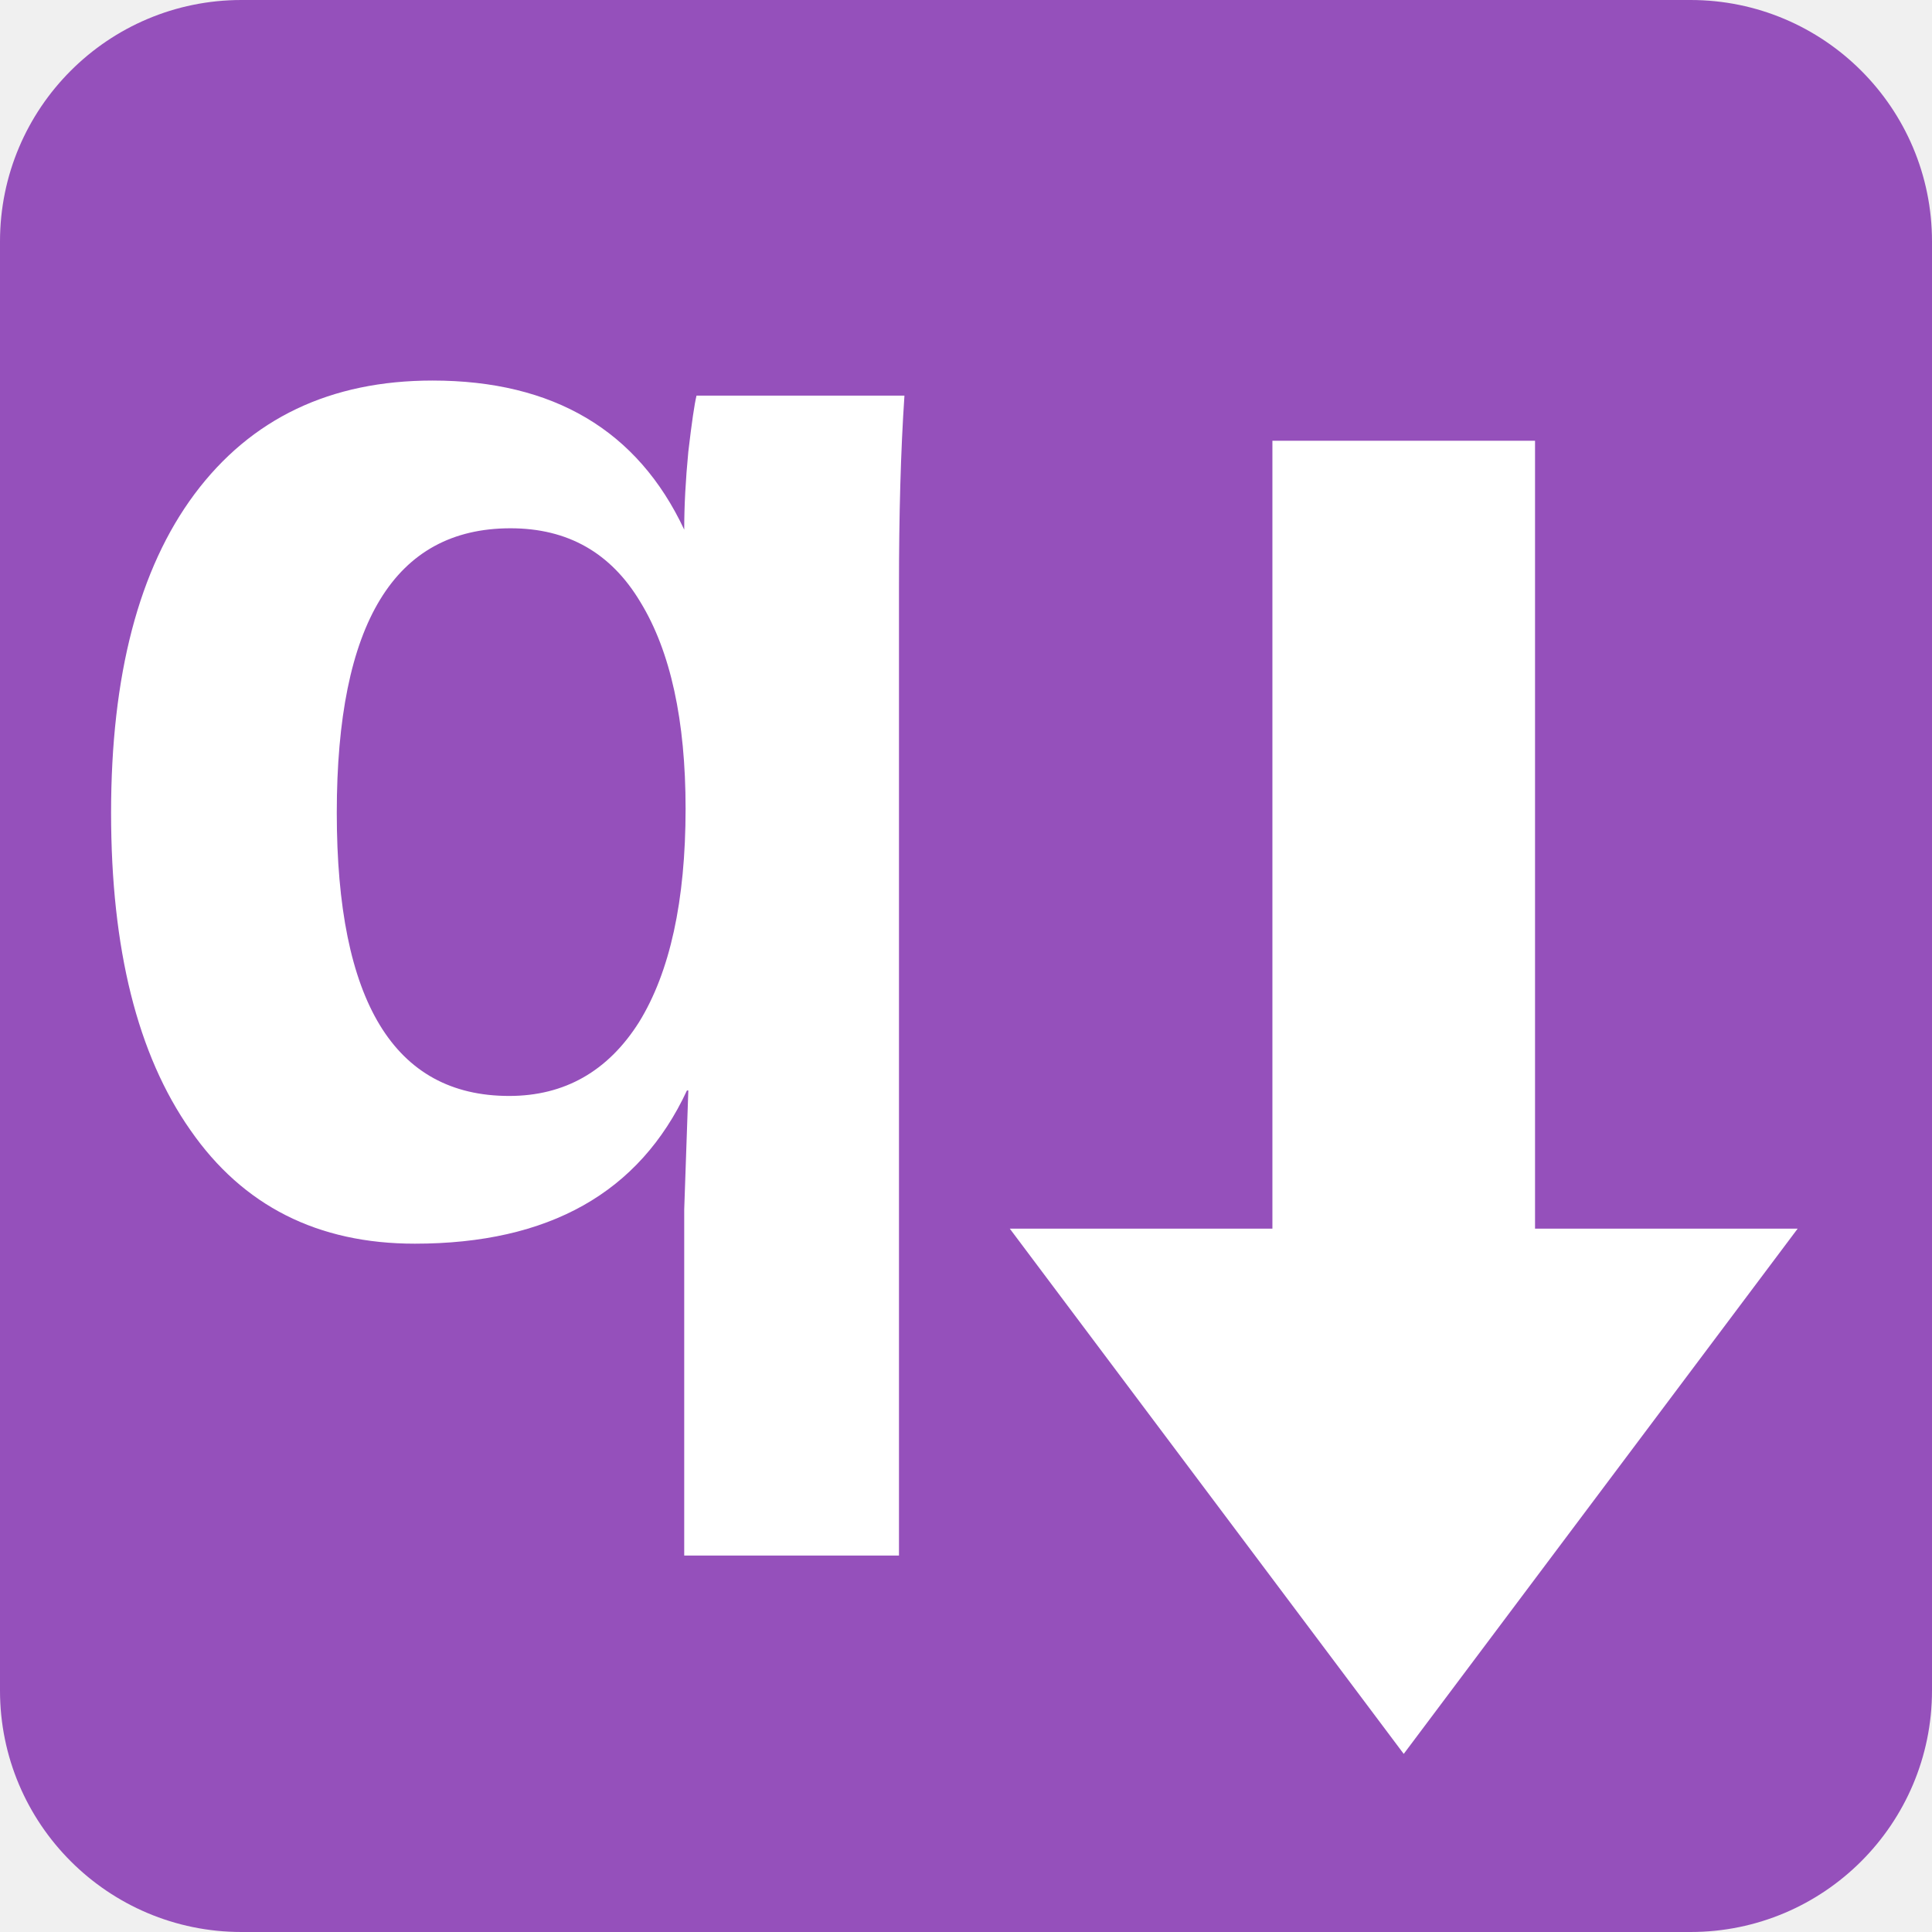
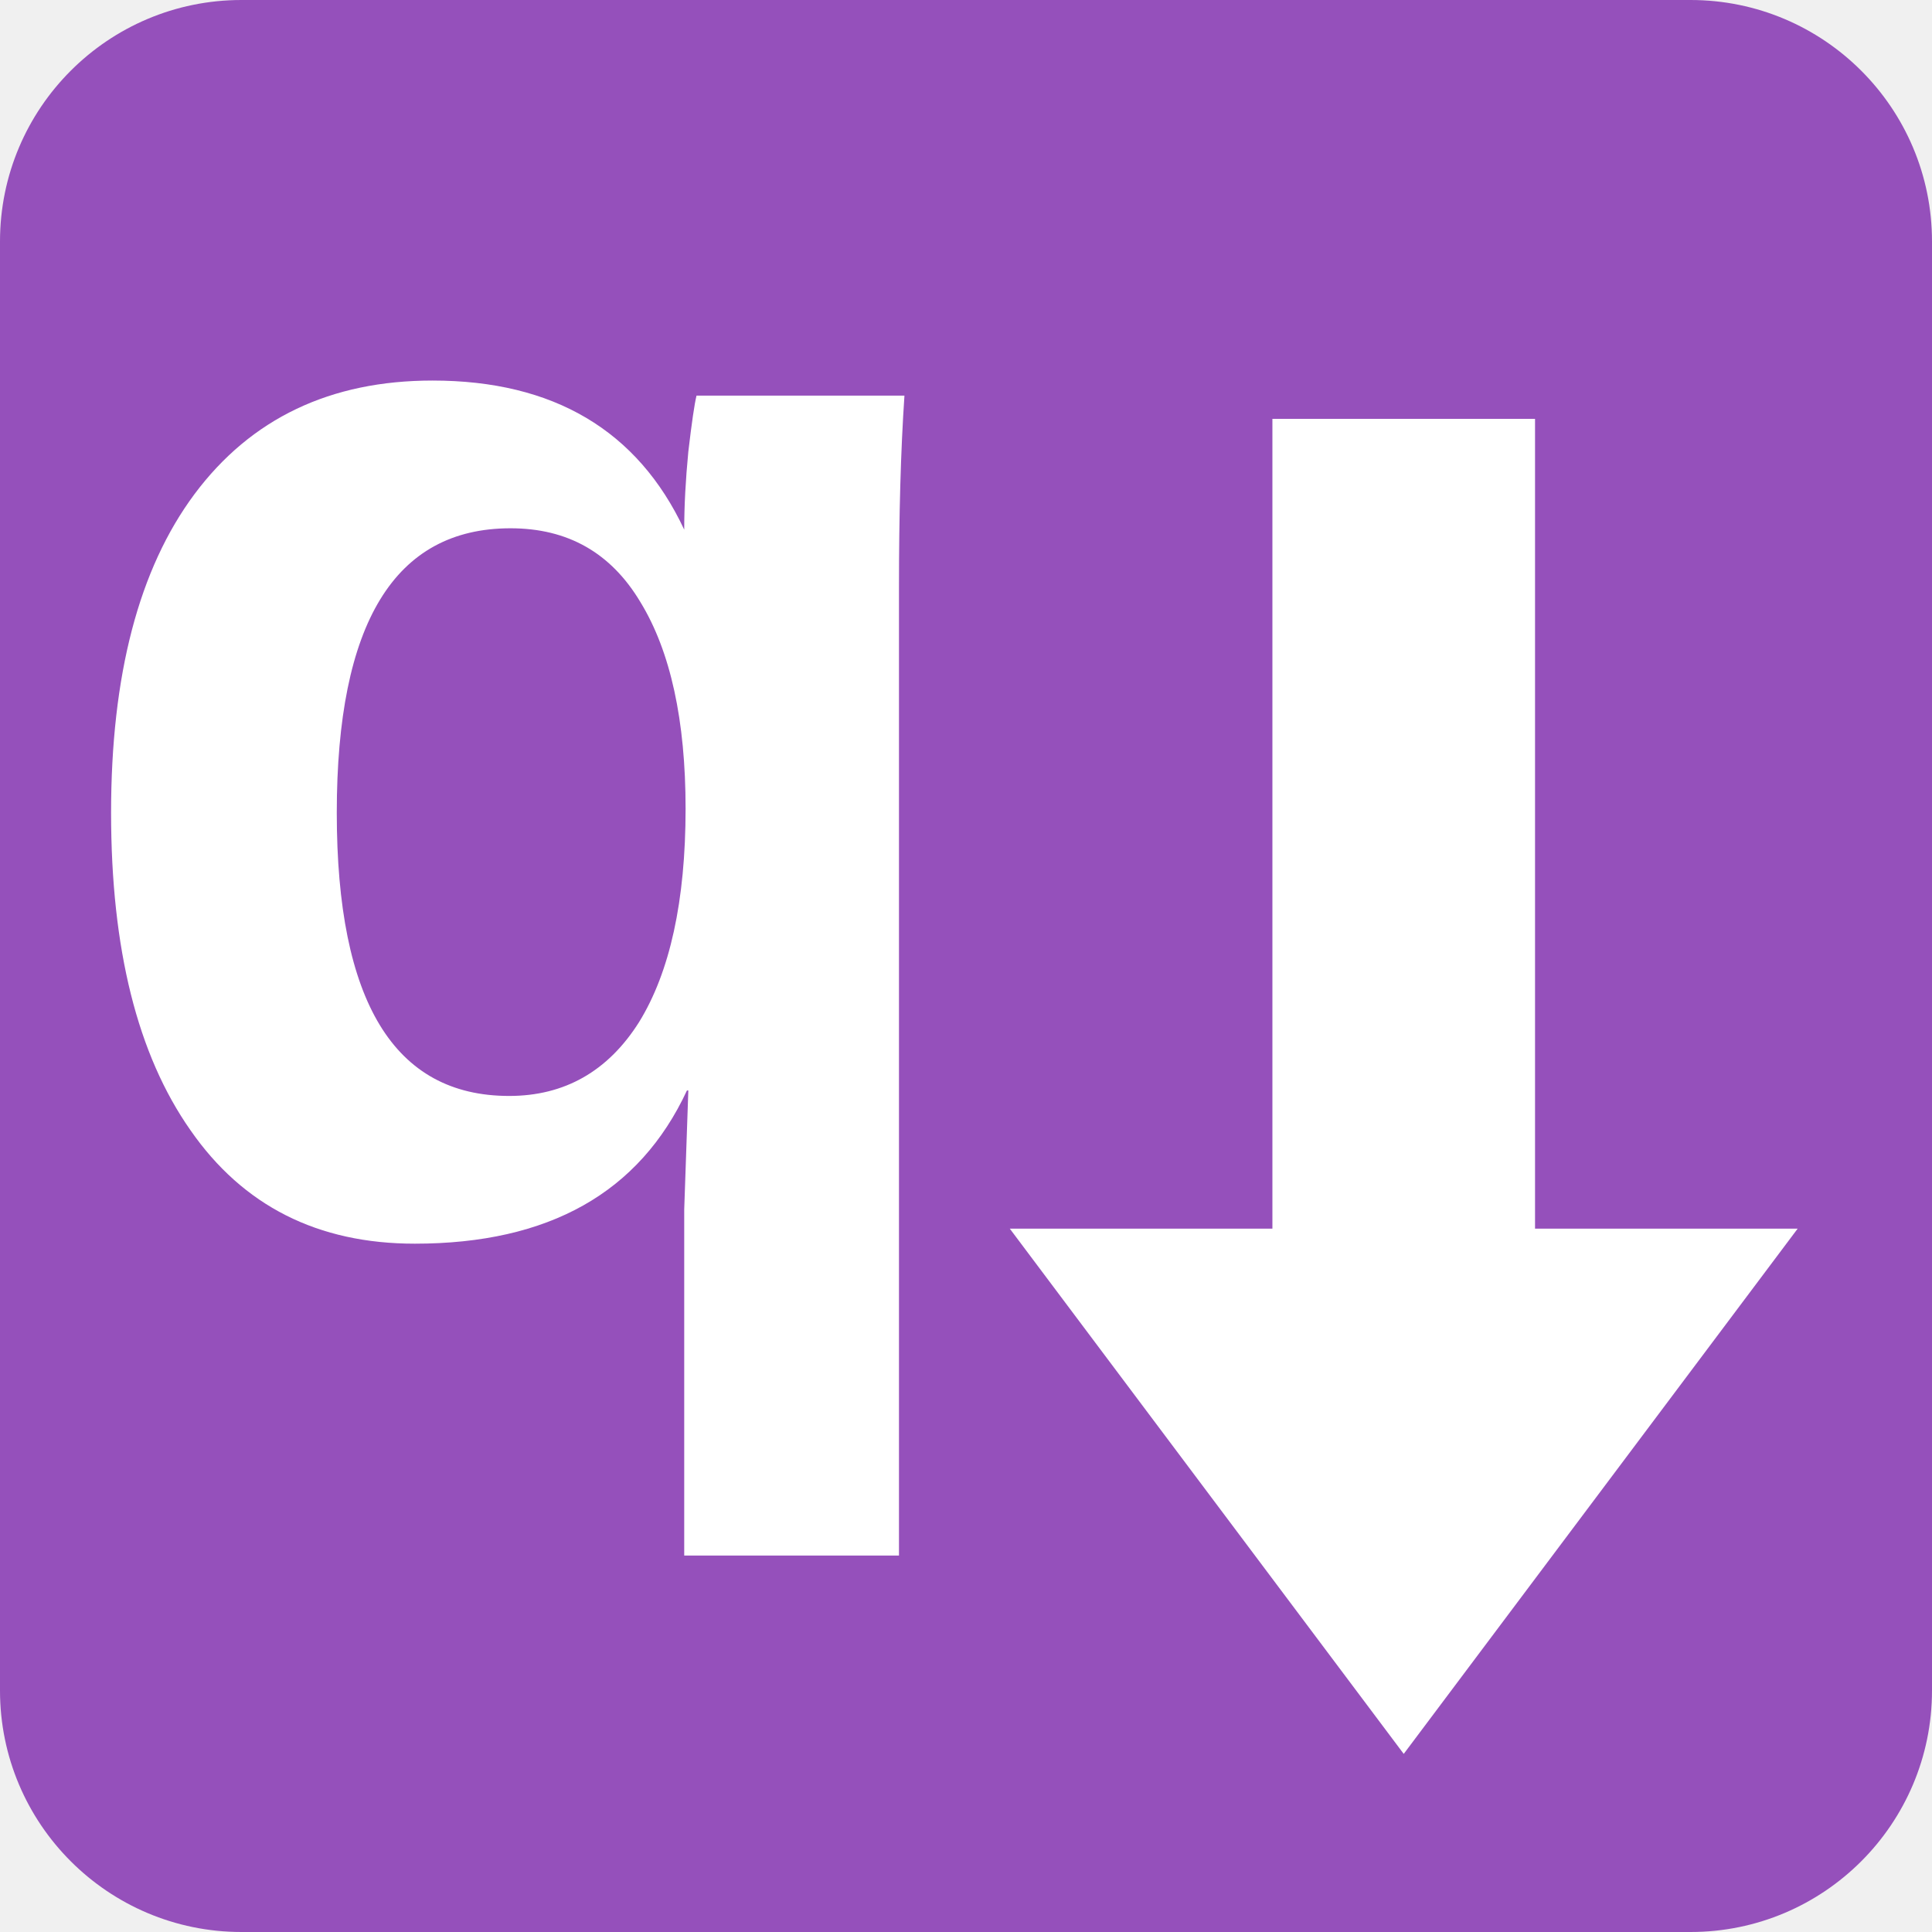
<svg xmlns="http://www.w3.org/2000/svg" viewBox="0 0 32 32">
  <rect width="32" height="32" rx="4" fill="#9550bb" />
  <g transform="translate(16,16) scale(1.45) translate(-18.5,-17)">
    <text x="8" y="20" font-family="Arial, sans-serif" font-size="18" font-weight="bold" fill="white">q</text>
-     <path d="M 22 11 L 22 20 L 19 20 L 23.5 26 L 28 20 L 25 20 L 25 11 Z" fill="white" />
+     <path d="M 22 10.75 L 22 20 L 19 20 L 23.5 26 L 28 20 L 25 20 L 25 10.75 Z" fill="white" />
  </g>
</svg>
